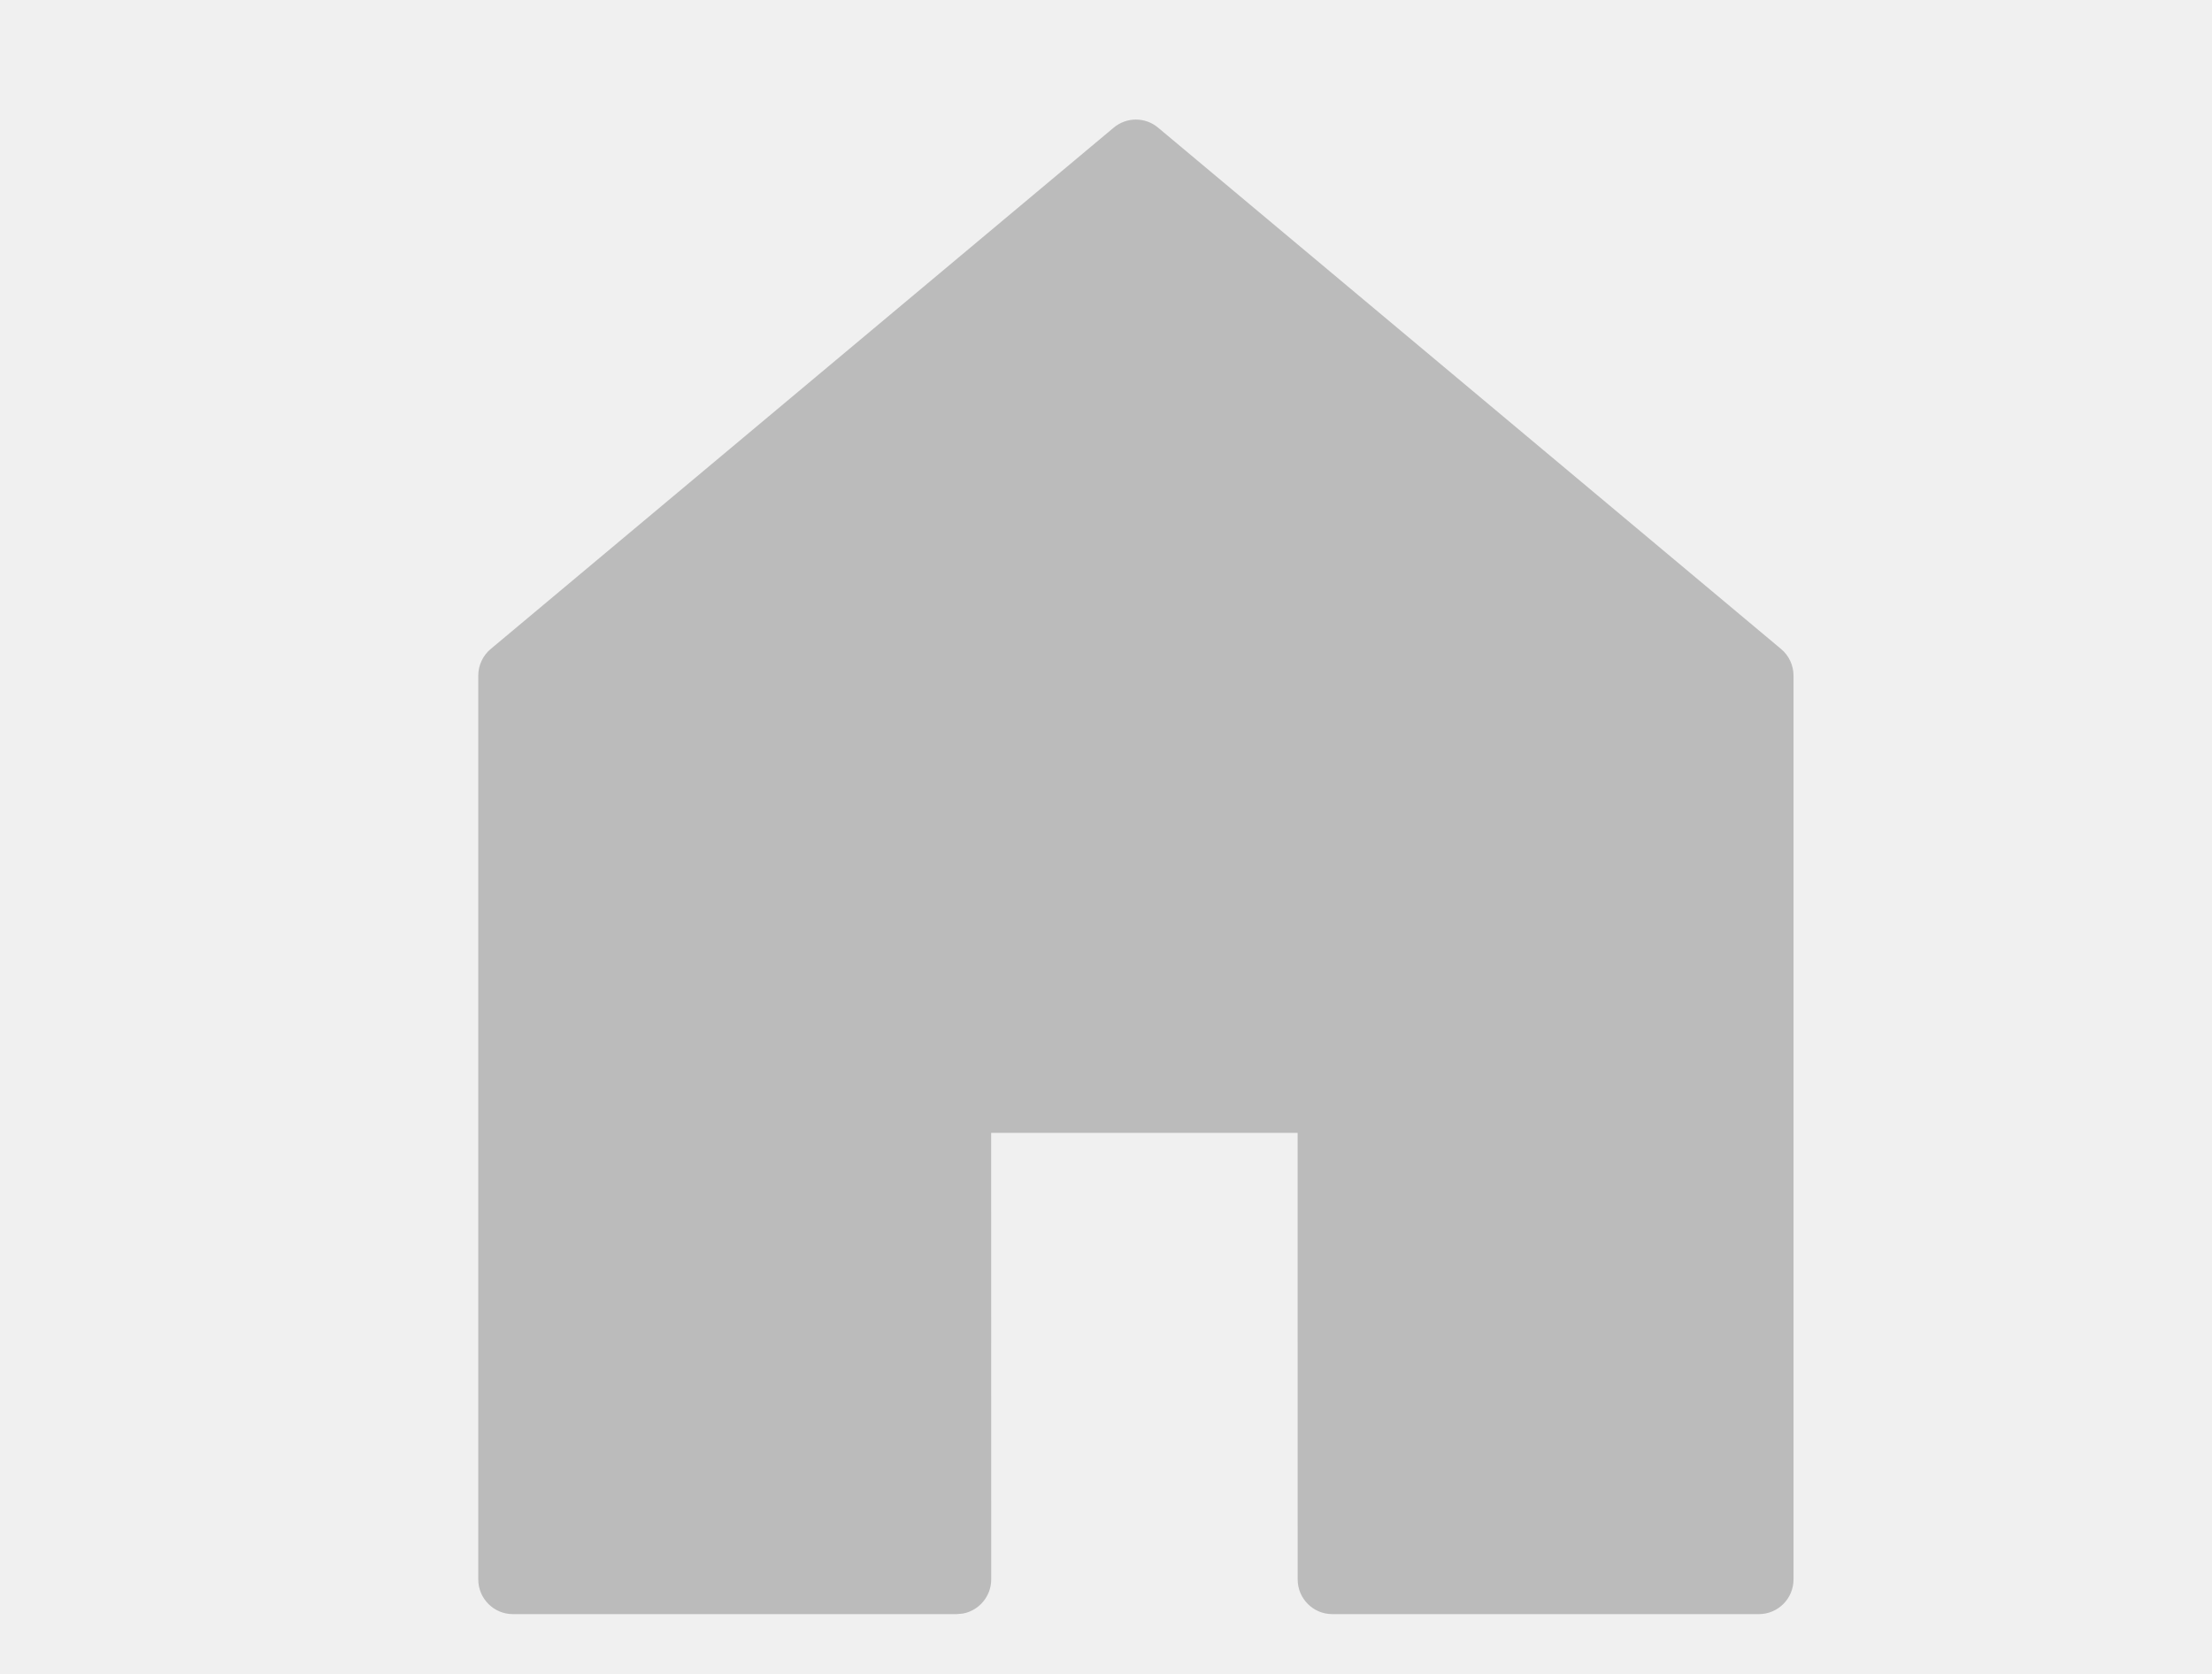
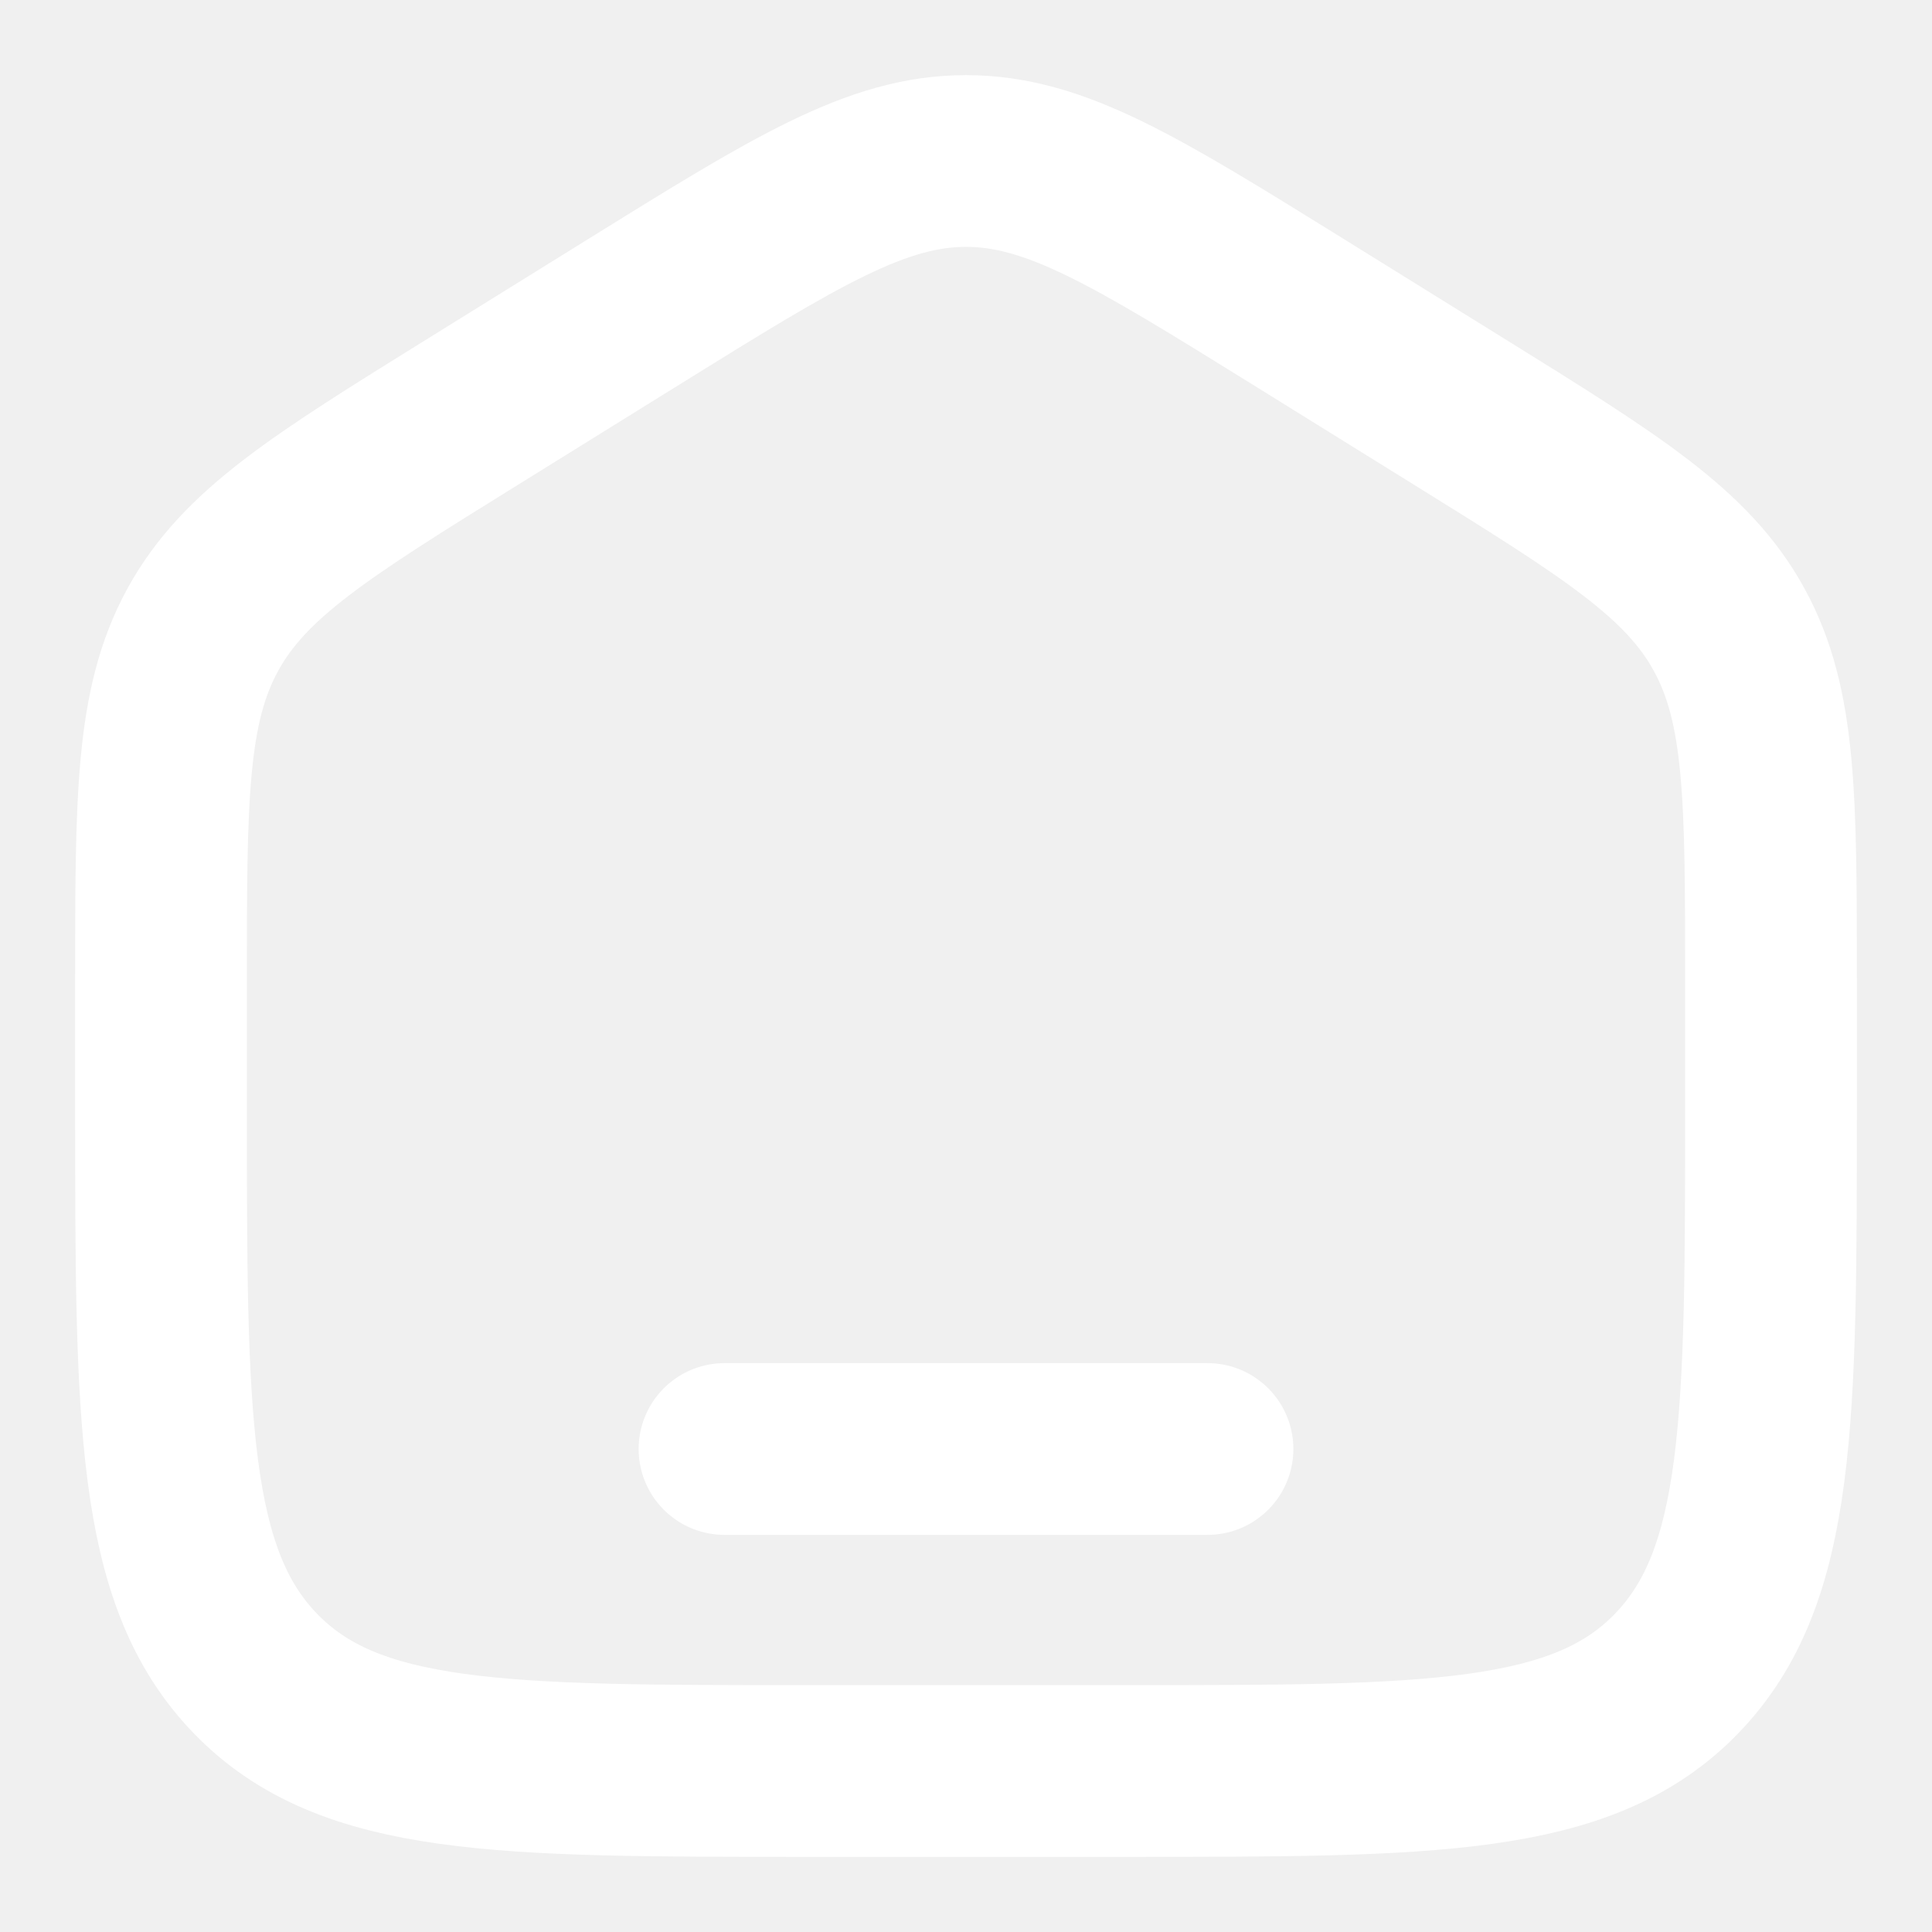
- <svg xmlns="http://www.w3.org/2000/svg" width="37px" height="28px" viewBox="0 0 37 28" version="1.1">
-   <g id="Navigation-/-Icons-/-Category-Nav-Icon---Home---Default" stroke="none" stroke-width="1" fill="none" fill-rule="evenodd">
-     <path d="M18.629,2.135 C18.844,1.955 19.156,1.955 19.371,2.135 L29.792,10.856 C29.924,10.966 30,11.13 30,11.302 L30,26.419 C30,26.74 29.741,27 29.421,27 L22.285,27 C21.965,27 21.706,26.74 21.706,26.419 L21.705,18.95 L16.579,18.95 L16.58,26.419 C16.58,26.704 16.375,26.941 16.105,26.991 L16.001,27 L8.579,27 C8.259,27 8,26.74 8,26.419 L8,11.302 C8,11.13 8.076,10.966 8.208,10.856 L18.629,2.135 Z" id="Home-Inactive" fill="#BBBBBB" fill-rule="nonzero" />
-   </g>
+ <svg xmlns="http://www.w3.org/2000/svg" width="45" height="45" viewBox="0 0 45 45" fill="none">
+   <path d="M3.75 22.882C3.75 18.591 3.75 16.446 4.723 14.668C5.697 12.889 7.476 11.785 11.033 9.578L14.783 7.25C18.543 4.917 20.423 3.75 22.5 3.75C24.577 3.75 26.457 4.917 30.218 7.25L33.968 9.578C37.525 11.785 39.303 12.889 40.276 14.668C41.25 16.446 41.25 18.591 41.25 22.882V25.734C41.25 33.048 41.25 36.706 39.053 38.978C36.857 41.25 33.321 41.25 26.25 41.25H18.75C11.679 41.25 8.143 41.25 5.947 38.978C3.75 36.706 3.75 33.048 3.75 25.734V22.882Z" stroke="white" stroke-width="4" />
+   <path d="M28.125 33.75H16.875" stroke="white" stroke-width="4" stroke-linecap="round" />
</svg>
